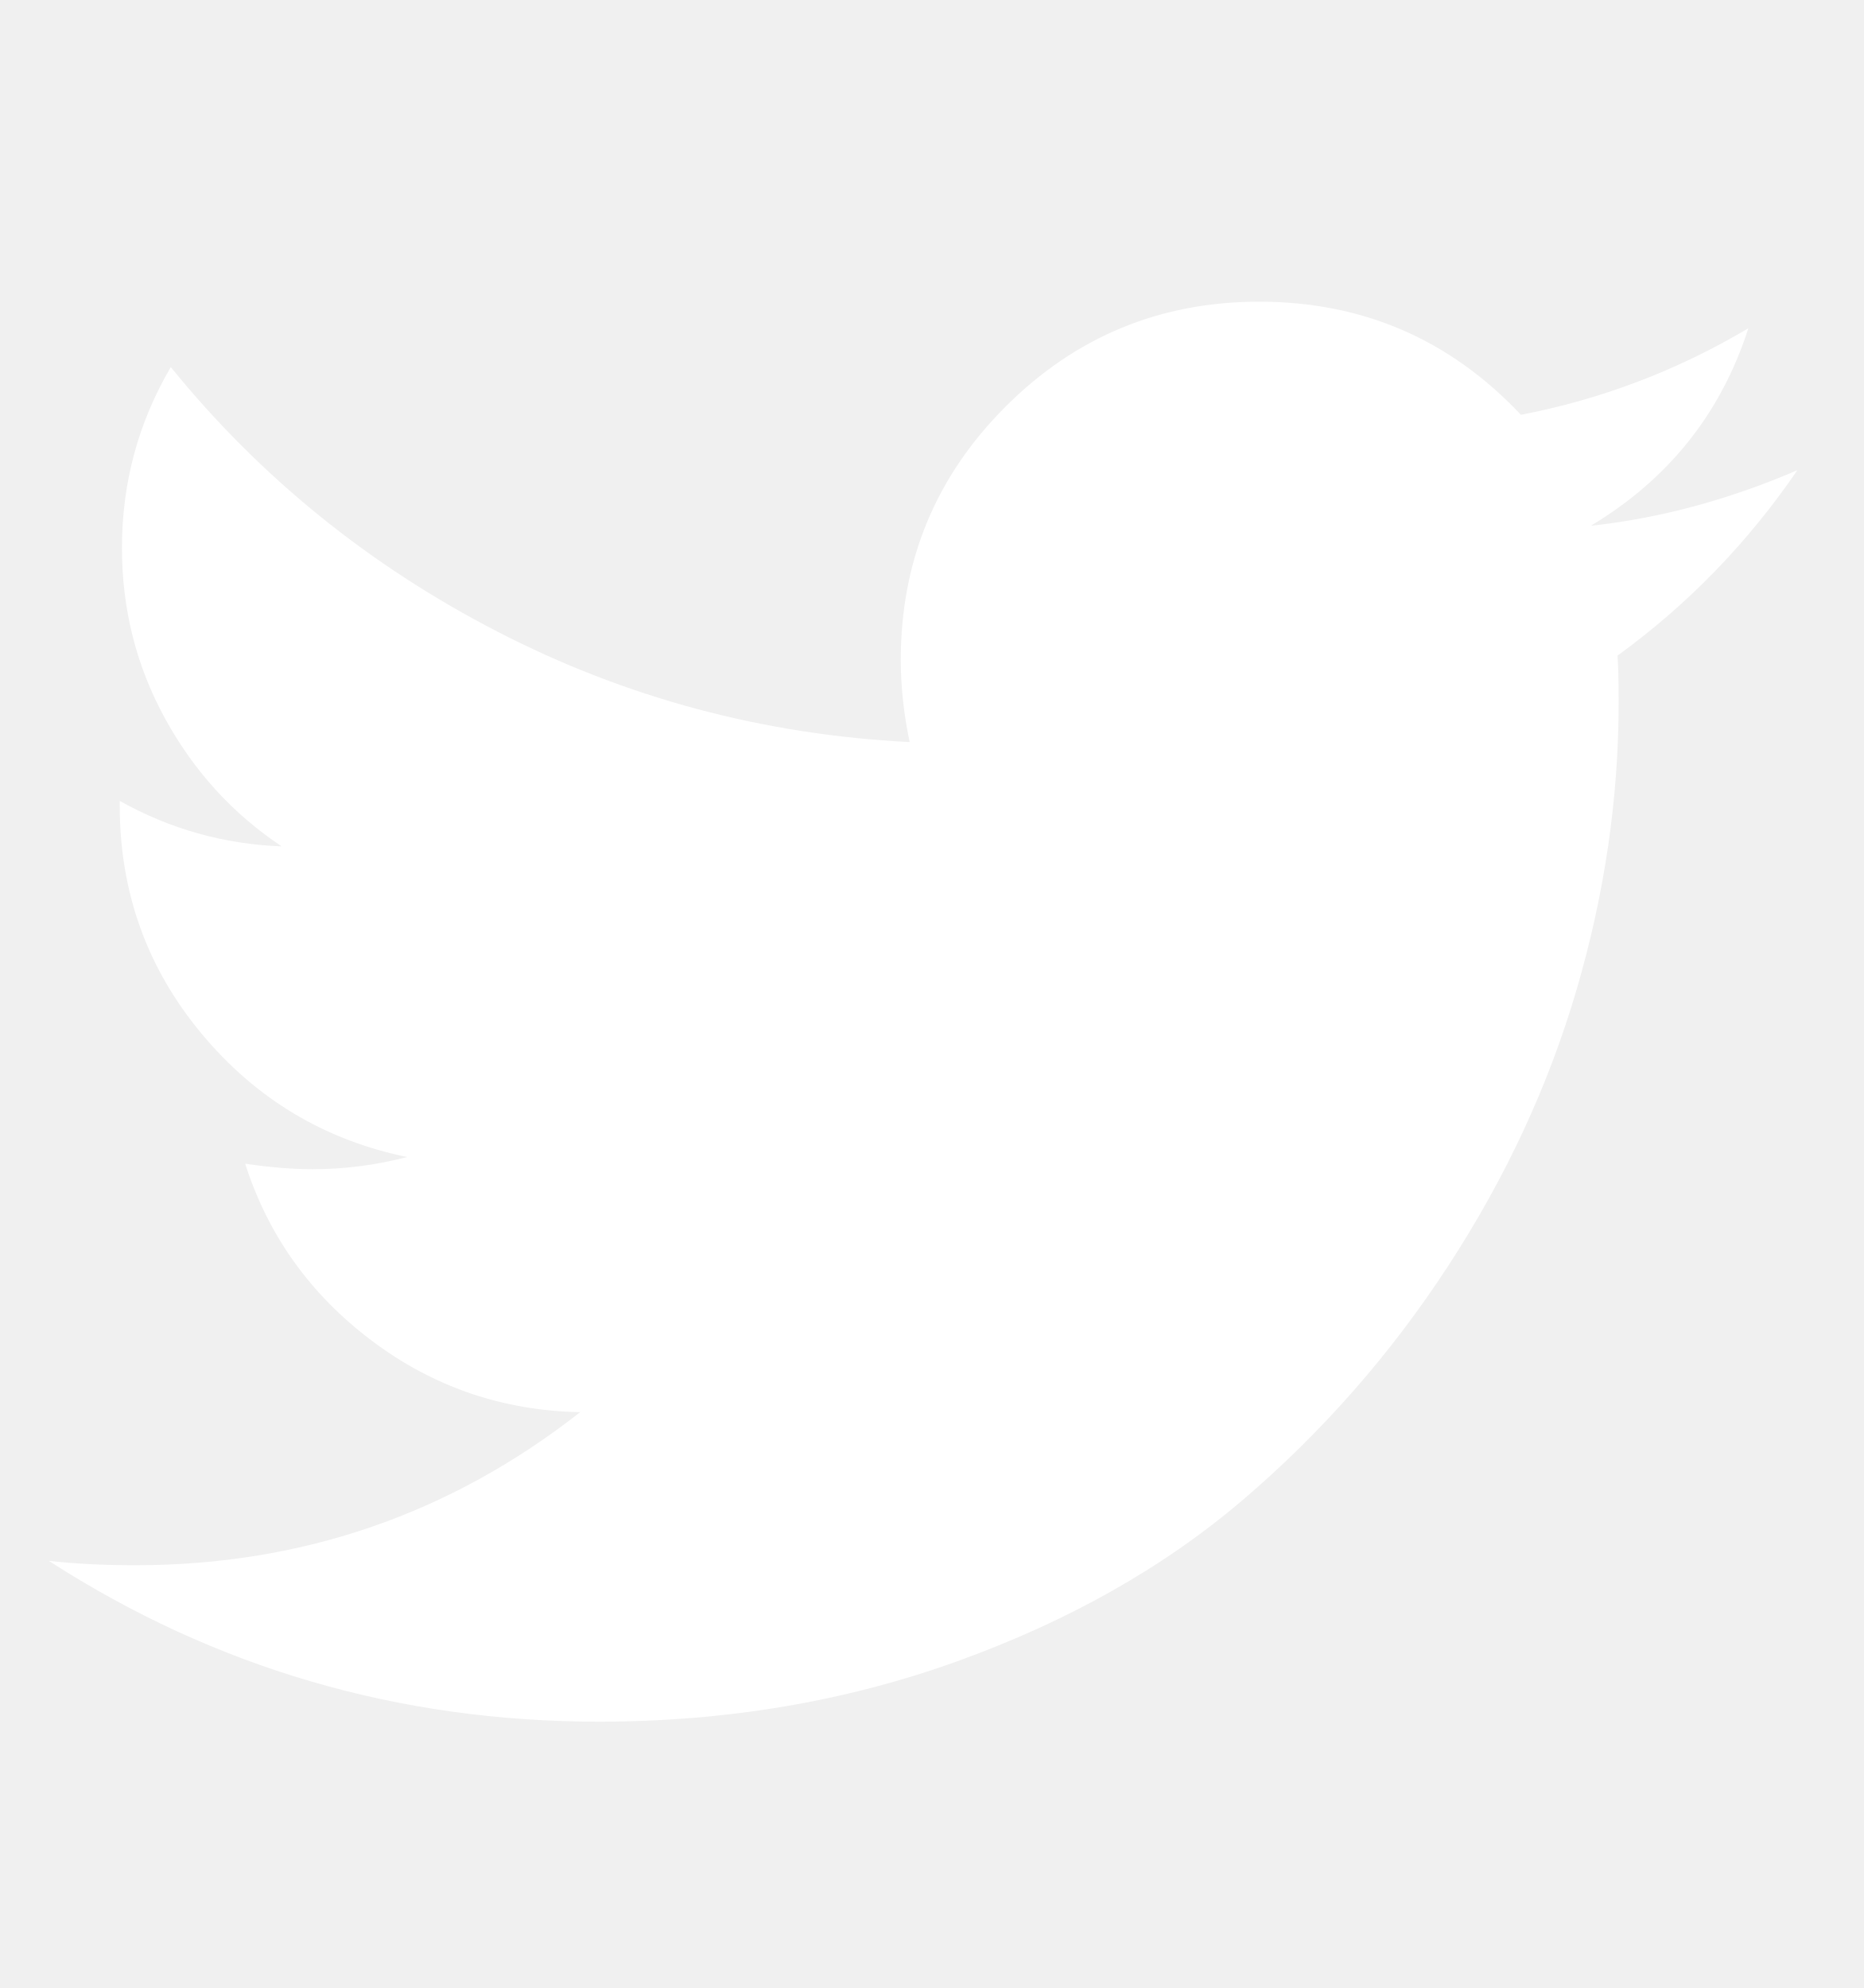
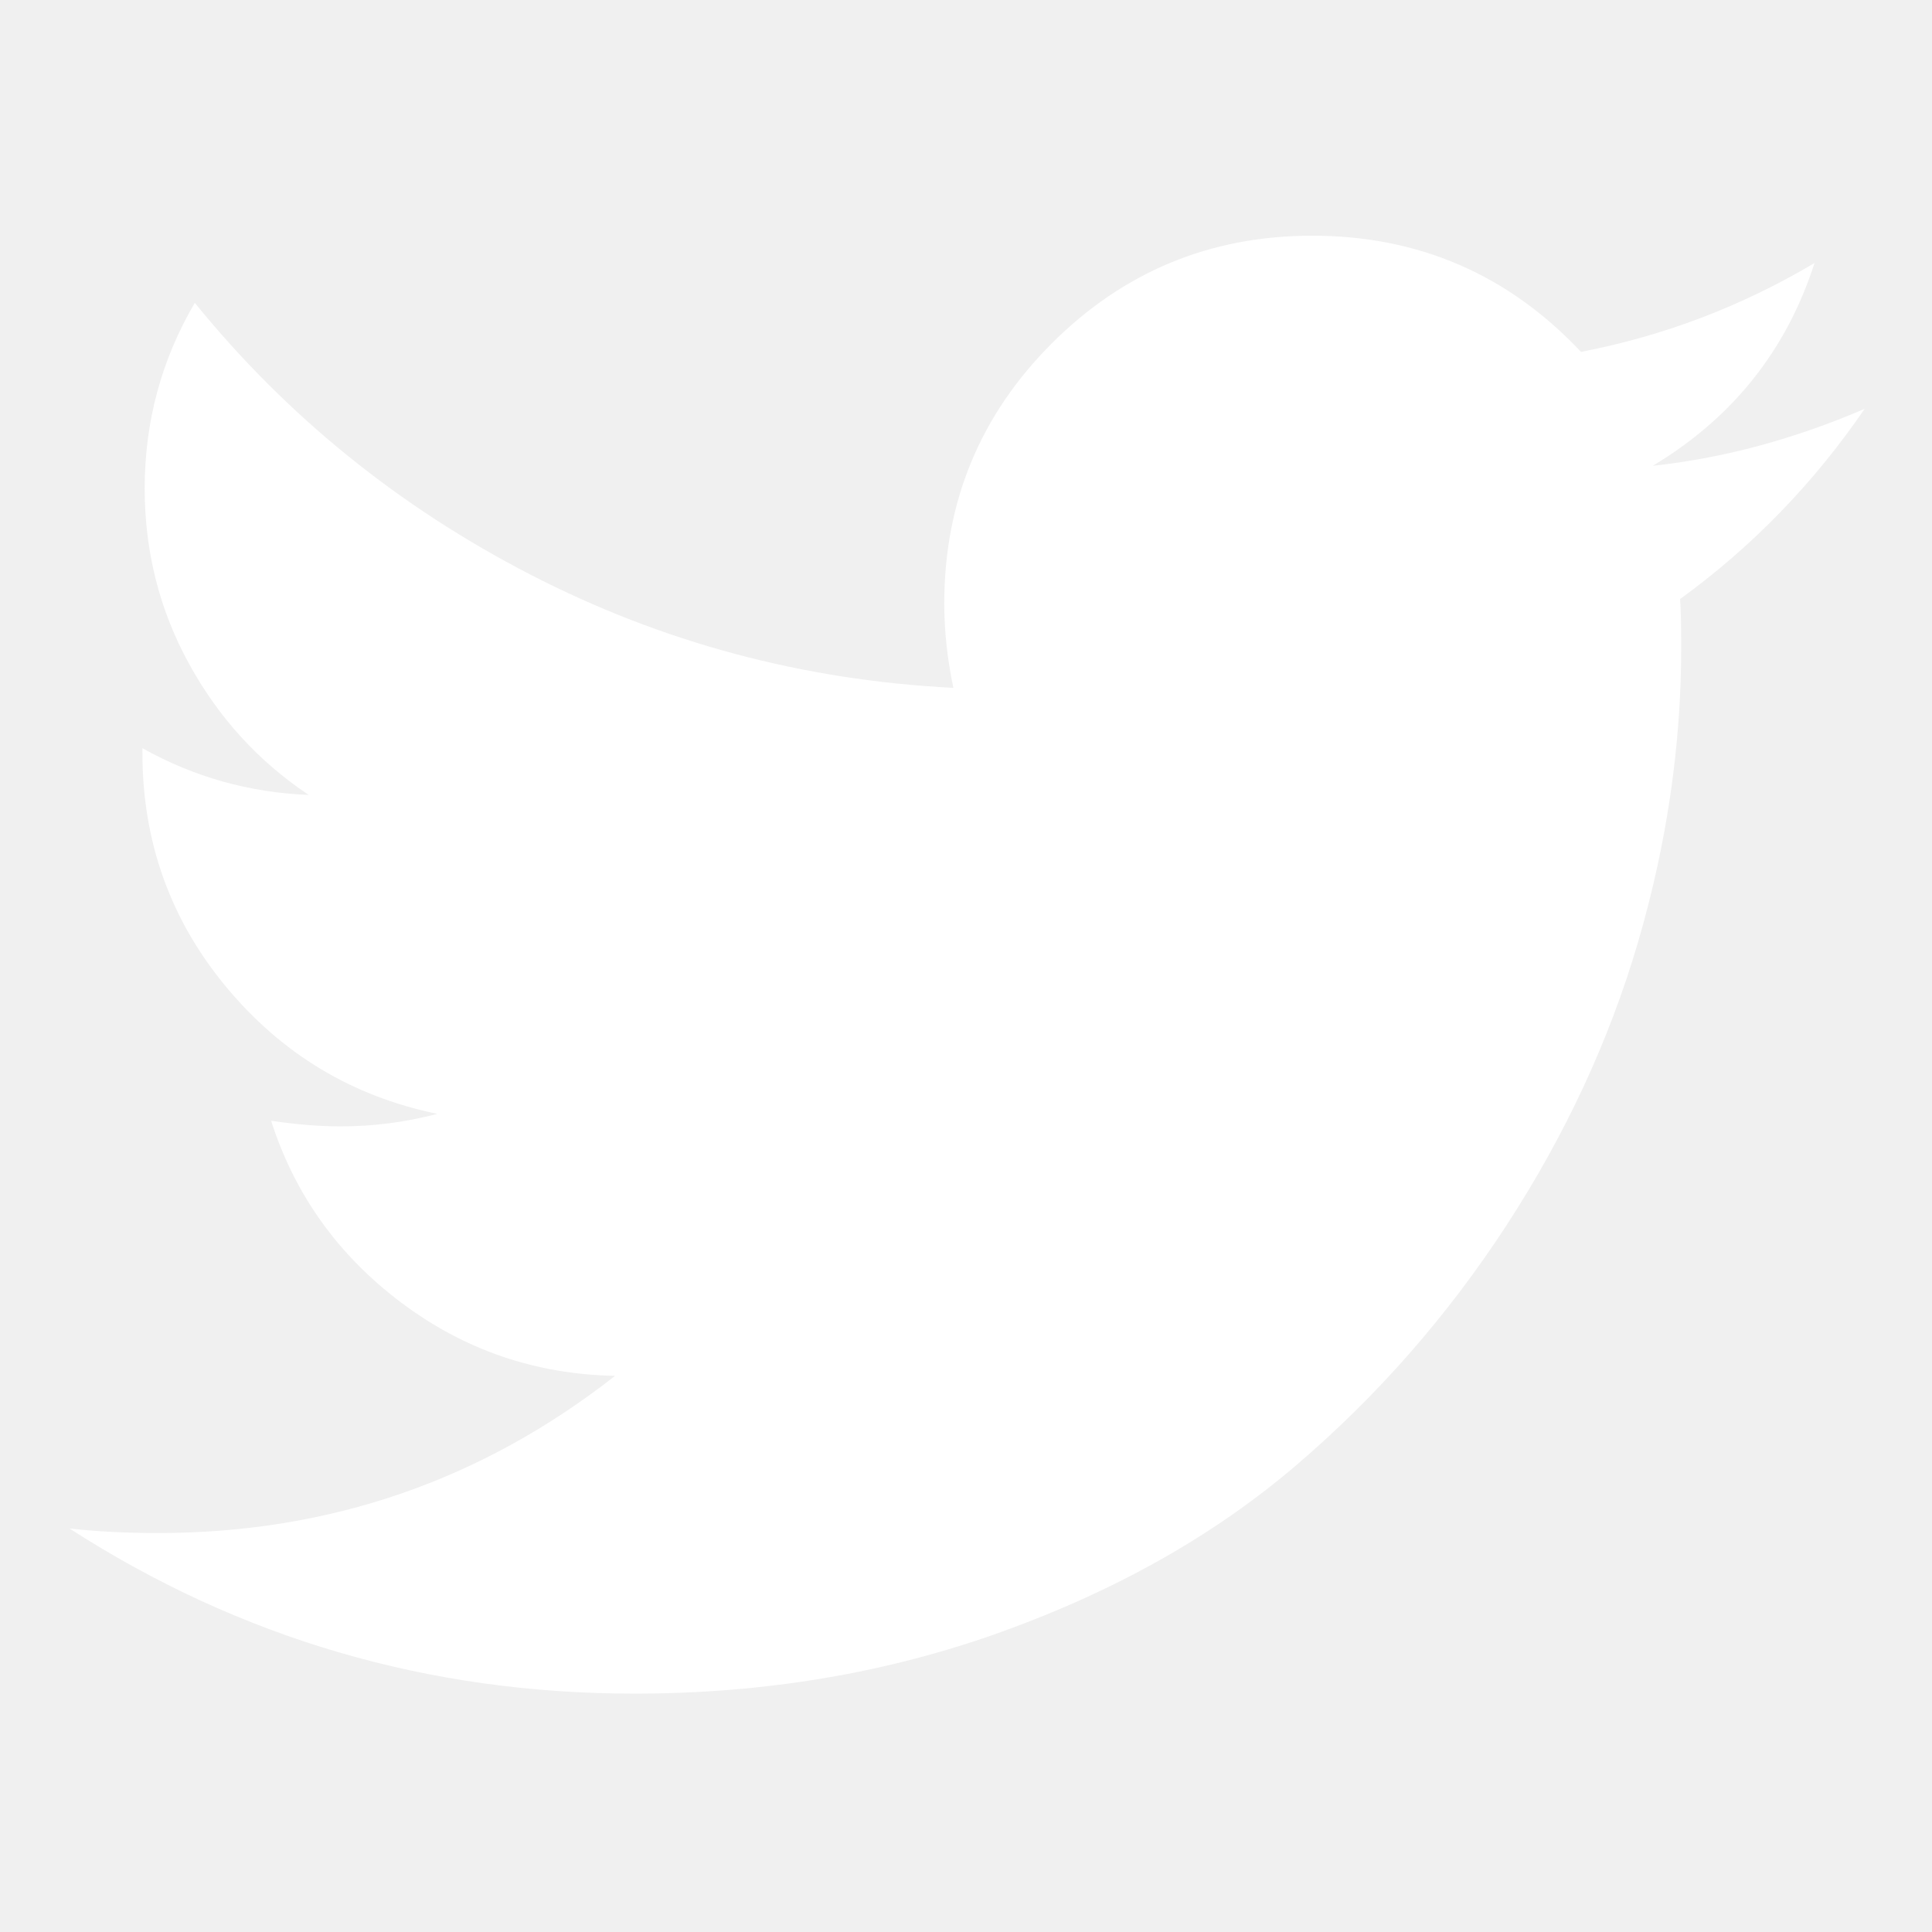
- <svg xmlns="http://www.w3.org/2000/svg" viewBox="0 0 30 32">
-   <path fill="#fff" d="M28.929 7.571q-1.196 1.75-2.893 2.982 0.018 0.25 0.018 0.75 0 2.321-0.679 4.634t-2.063 4.437-3.295 3.759-4.607 2.607-5.768 0.973q-4.839 0-8.857-2.589 0.625 0.071 1.393 0.071 4.018 0 7.161-2.464-1.875-0.036-3.357-1.152t-2.036-2.848q0.589 0.089 1.089 0.089 0.768 0 1.518-0.196-2-0.411-3.313-1.991t-1.313-3.67v-0.071q1.214 0.679 2.607 0.732-1.179-0.786-1.875-2.054t-0.696-2.75q0-1.571 0.786-2.911 2.161 2.661 5.259 4.259t6.634 1.777q-0.143-0.679-0.143-1.321 0-2.393 1.688-4.080t4.080-1.688q2.5 0 4.214 1.821 1.946-0.375 3.661-1.393-0.661 2.054-2.536 3.179 1.661-0.179 3.321-0.893z" />
+ <svg xmlns="http://www.w3.org/2000/svg" viewBox="0 0 500 500">
+   <path fill="#fff" d="M482.563 105.806c-13.167 19.258-29.085 35.667-47.754 49.227.19 2.75.29 6.877.29 12.38 0 25.548-3.74 51.045-11.2 76.494-7.47 25.448-18.82 49.866-34.05 73.25-15.23 23.386-33.36 44.07-54.39 62.05-21.03 17.982-46.38 32.328-76.05 43.038-29.68 10.71-61.41 16.065-95.218 16.065-53.256 0-101.99-14.247-146.207-42.742 6.877.786 14.54 1.18 22.99 1.18 44.217 0 83.62-13.56 118.205-40.68-20.634-.393-39.107-6.73-55.417-19.013-16.308-12.283-27.51-27.955-33.6-47.015 6.484.98 12.477 1.47 17.98 1.47 8.45 0 16.802-1.08 25.056-3.243-22.01-4.52-40.238-15.476-54.68-32.868-14.44-17.4-21.66-37.59-21.66-60.58v-1.18c13.36 7.463 27.71 11.492 43.033 12.082-12.97-8.647-23.286-19.947-30.95-33.9-7.664-13.95-11.496-29.084-11.496-45.394 0-17.29 4.32-33.31 12.97-48.05 23.78 29.28 52.71 52.72 86.81 70.31 34.09 17.59 70.6 27.364 109.51 29.33-1.58-7.467-2.36-14.74-2.36-21.81 0-26.335 9.28-48.787 27.85-67.358C290.81 70.285 313.26 61 339.6 61c27.51 0 50.7 10.022 69.566 30.067 21.42-4.127 41.563-11.79 60.428-22.992-7.27 22.6-21.223 40.09-41.857 52.47 18.276-1.966 36.552-6.878 54.827-14.74z" />
</svg>
